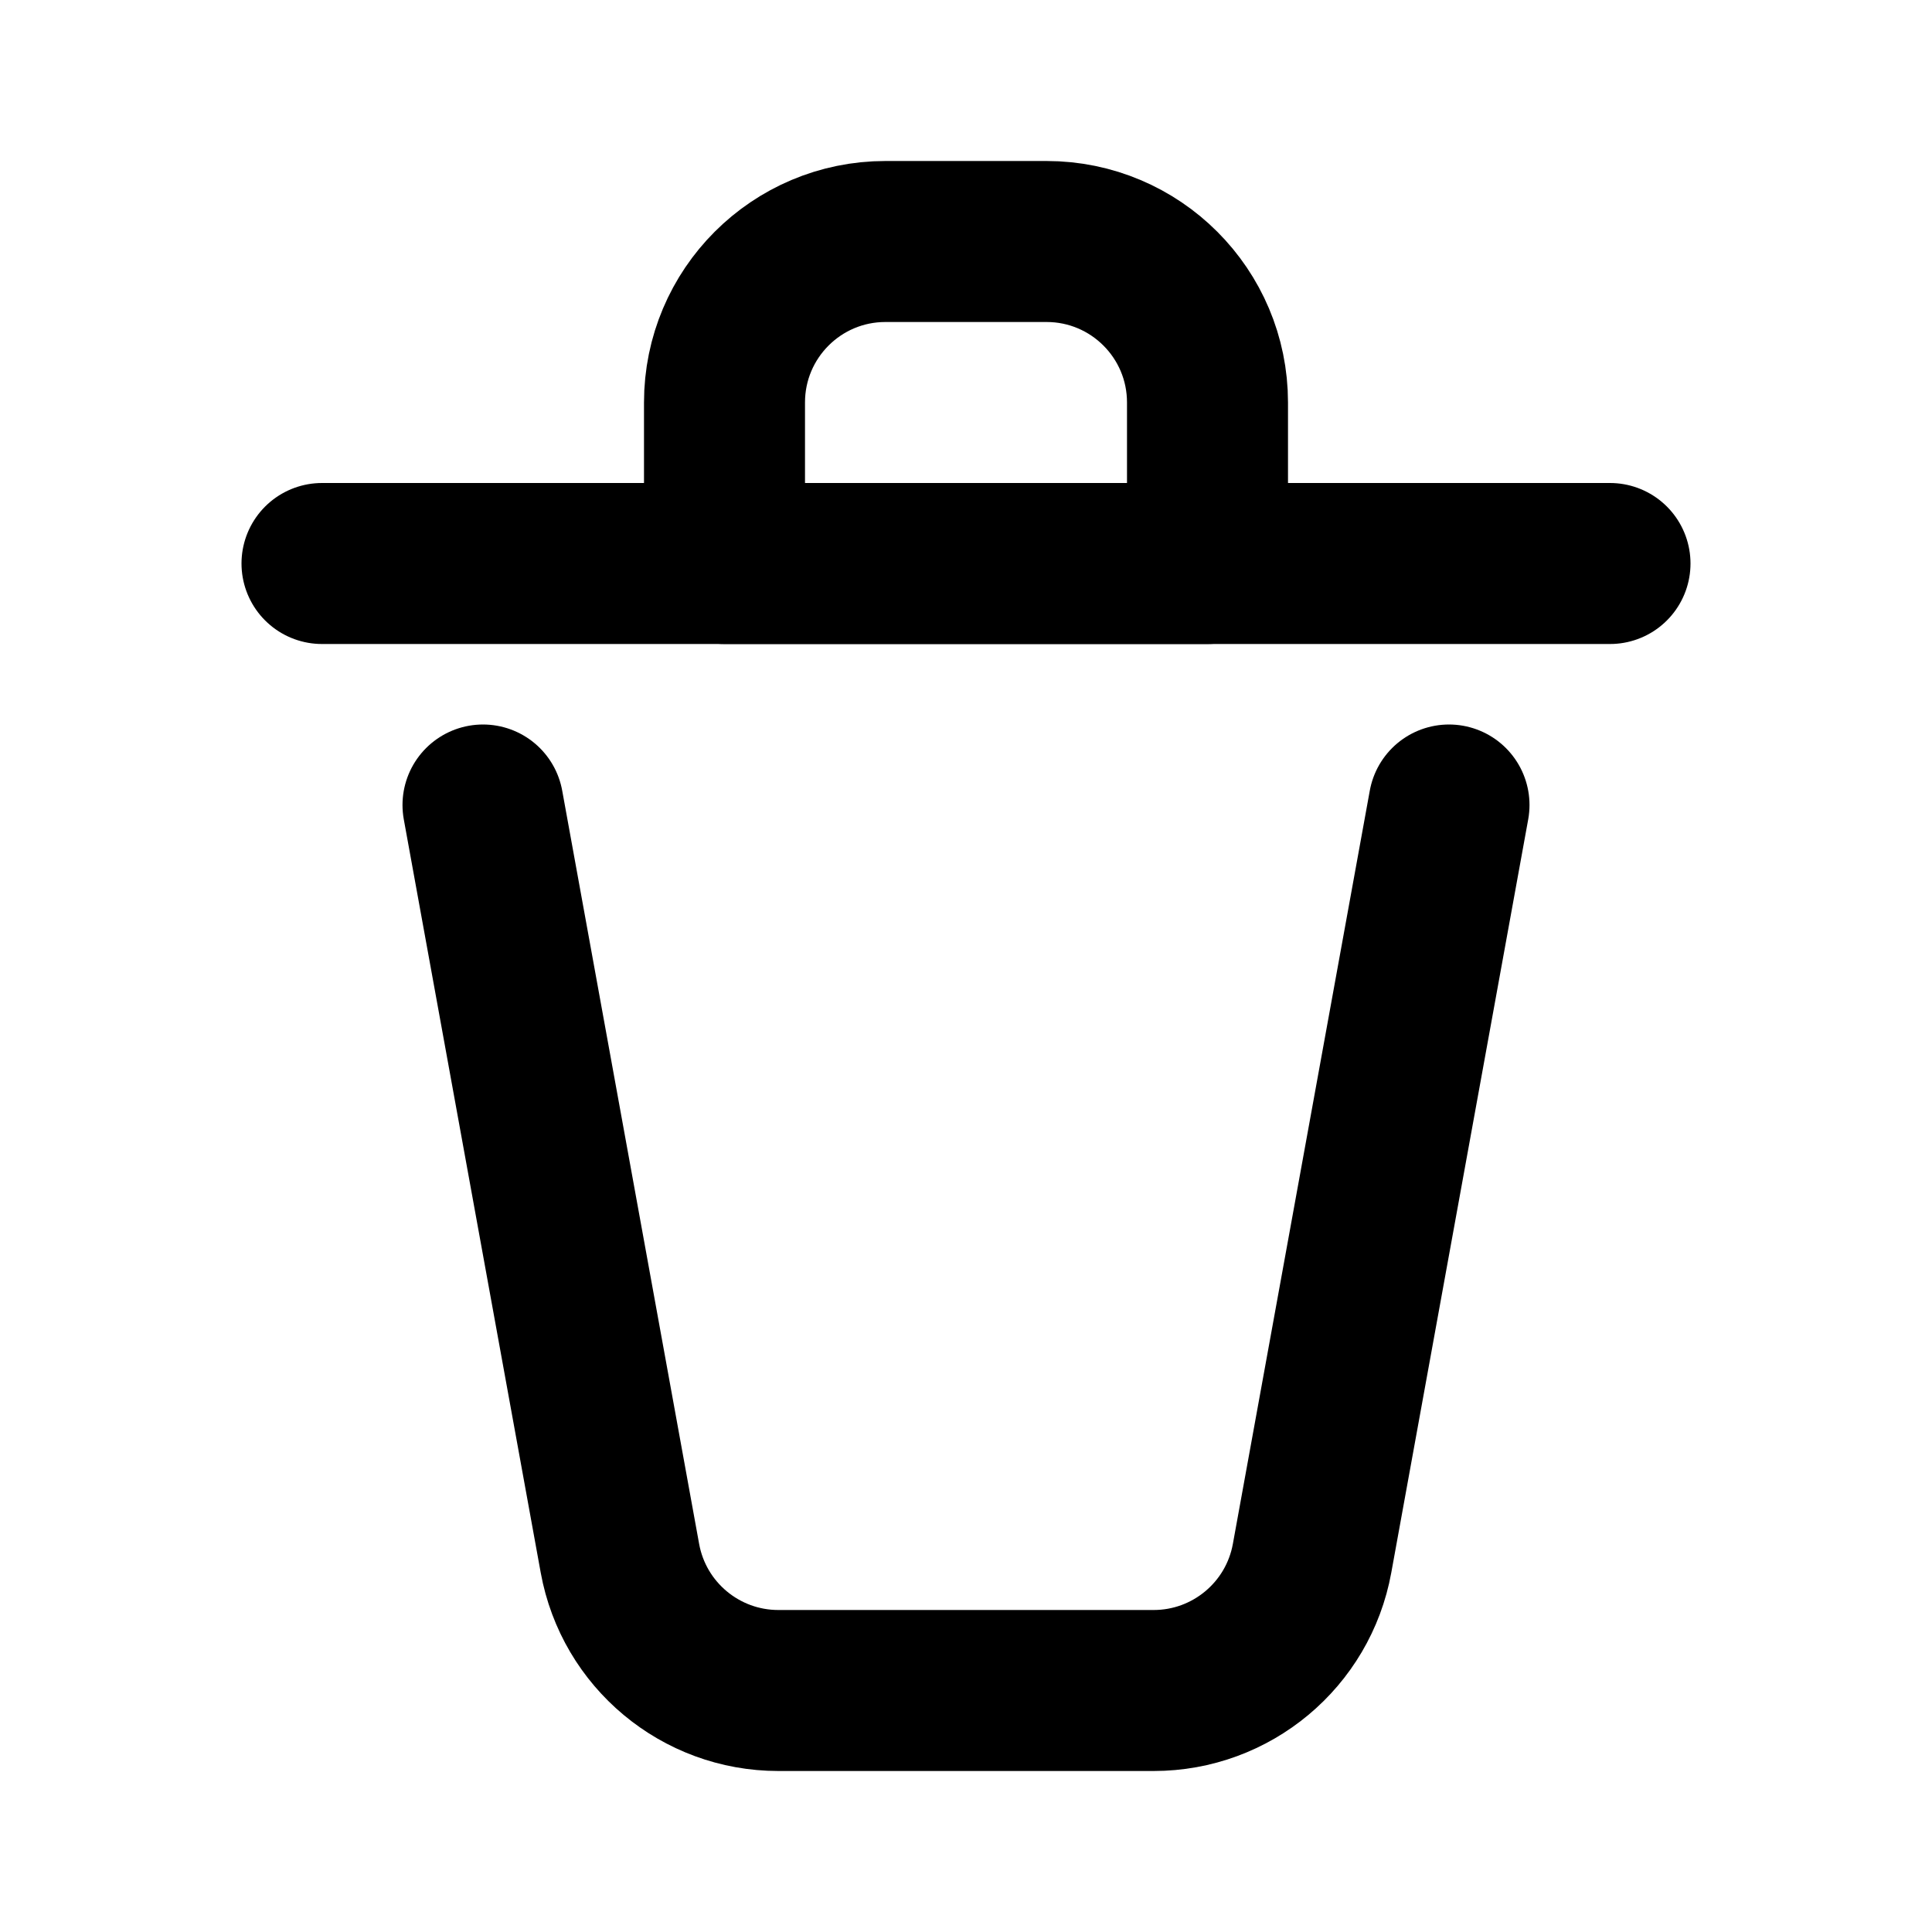
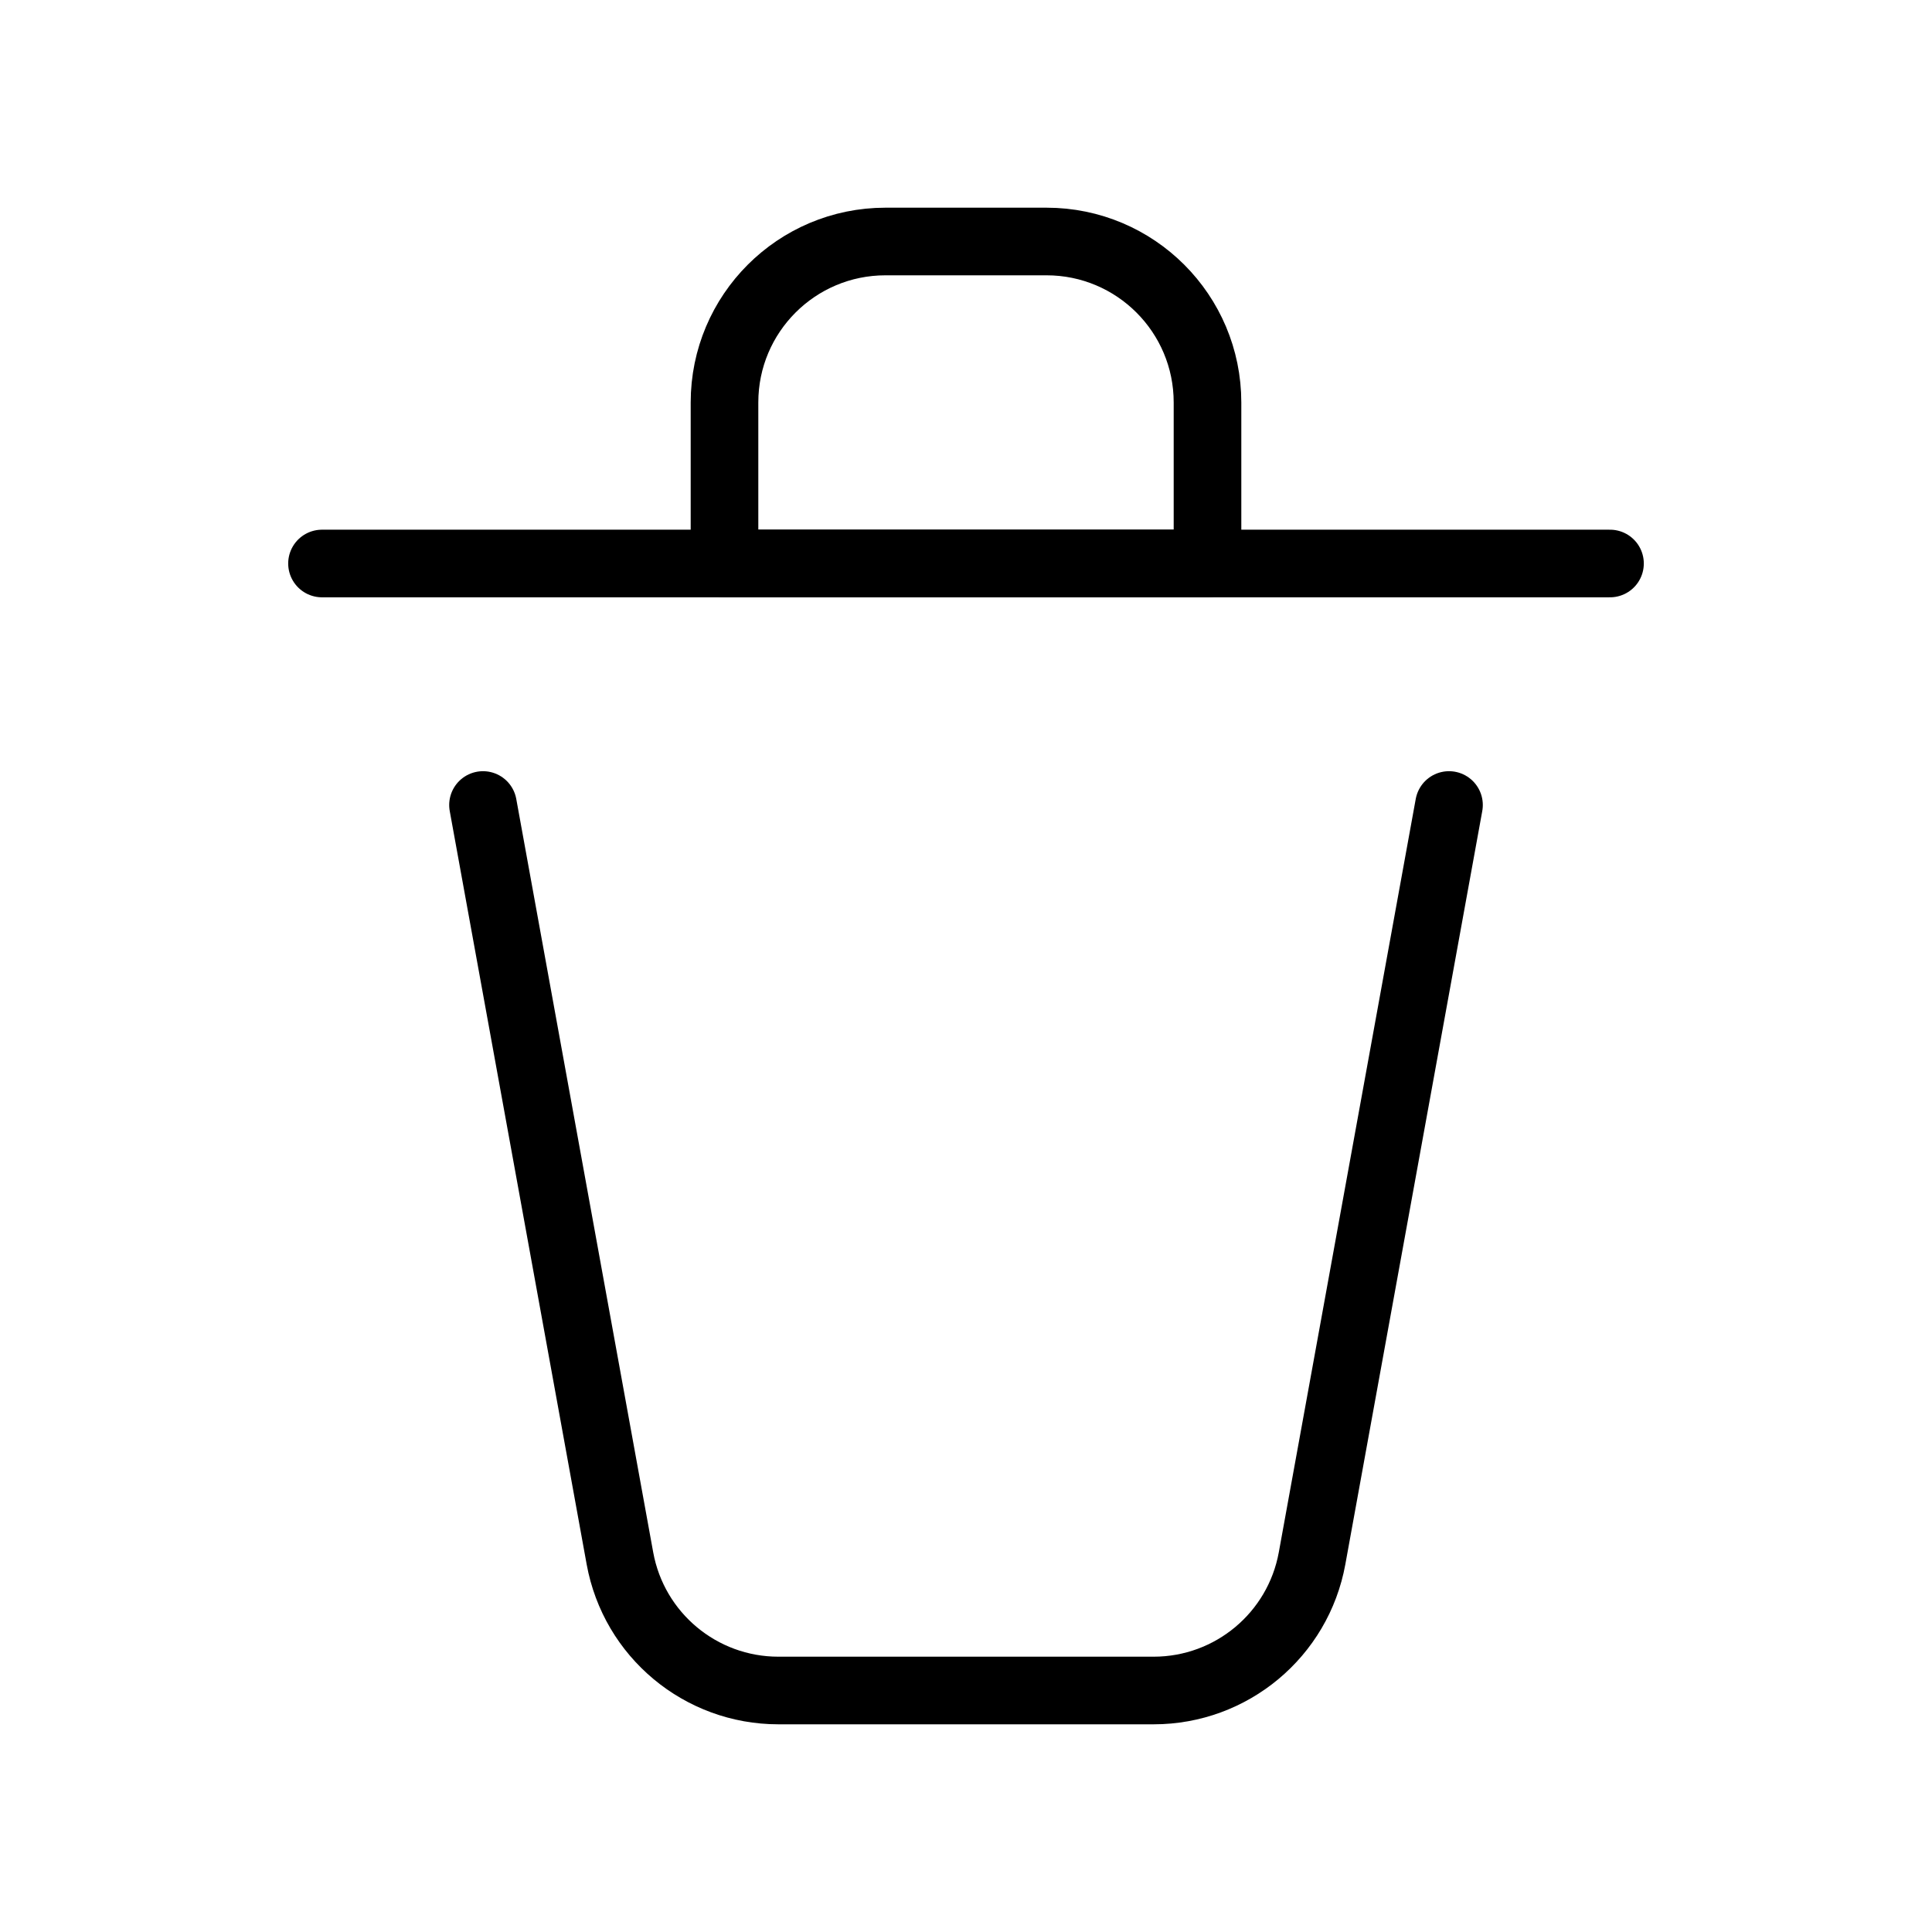
<svg xmlns="http://www.w3.org/2000/svg" viewBox="0 0 24 24" fill="none">
  <g id="SVGRepo_bgCarrier" stroke-width="0" />
  <g id="SVGRepo_tracerCarrier" stroke-linecap="round" stroke-linejoin="round" />
  <g id="SVGRepo_iconCarrier">
-     <path d="M4 7H20" stroke="#000000" stroke-width="2" stroke-linecap="round" stroke-linejoin="round" />
-     <path d="M6 10L7.701 19.358C7.874 20.309 8.703 21 9.669 21H14.331C15.297 21 16.126 20.309 16.299 19.358L18 10" stroke="#000000" stroke-width="2" stroke-linecap="round" stroke-linejoin="round" />
-     <path d="M9 5C9 3.895 9.895 3 11 3H13C14.105 3 15 3.895 15 5V7H9V5Z" stroke="#000000" stroke-width="2" stroke-linecap="round" stroke-linejoin="round" />
+     <path d="M4 7H20" stroke="#000000" stroke-width="0.84" stroke-linecap="round" stroke-linejoin="round" />
+     <path d="M6 10L7.701 19.358C7.874 20.309 8.703 21 9.669 21H14.331C15.297 21 16.126 20.309 16.299 19.358L18 10" stroke="#000000" stroke-width="0.84" stroke-linecap="round" stroke-linejoin="round" />
+     <path d="M9 5C9 3.895 9.895 3 11 3H13C14.105 3 15 3.895 15 5V7H9V5Z" stroke="#000000" stroke-width="0.84" stroke-linecap="round" stroke-linejoin="round" />
  </g>
</svg>
